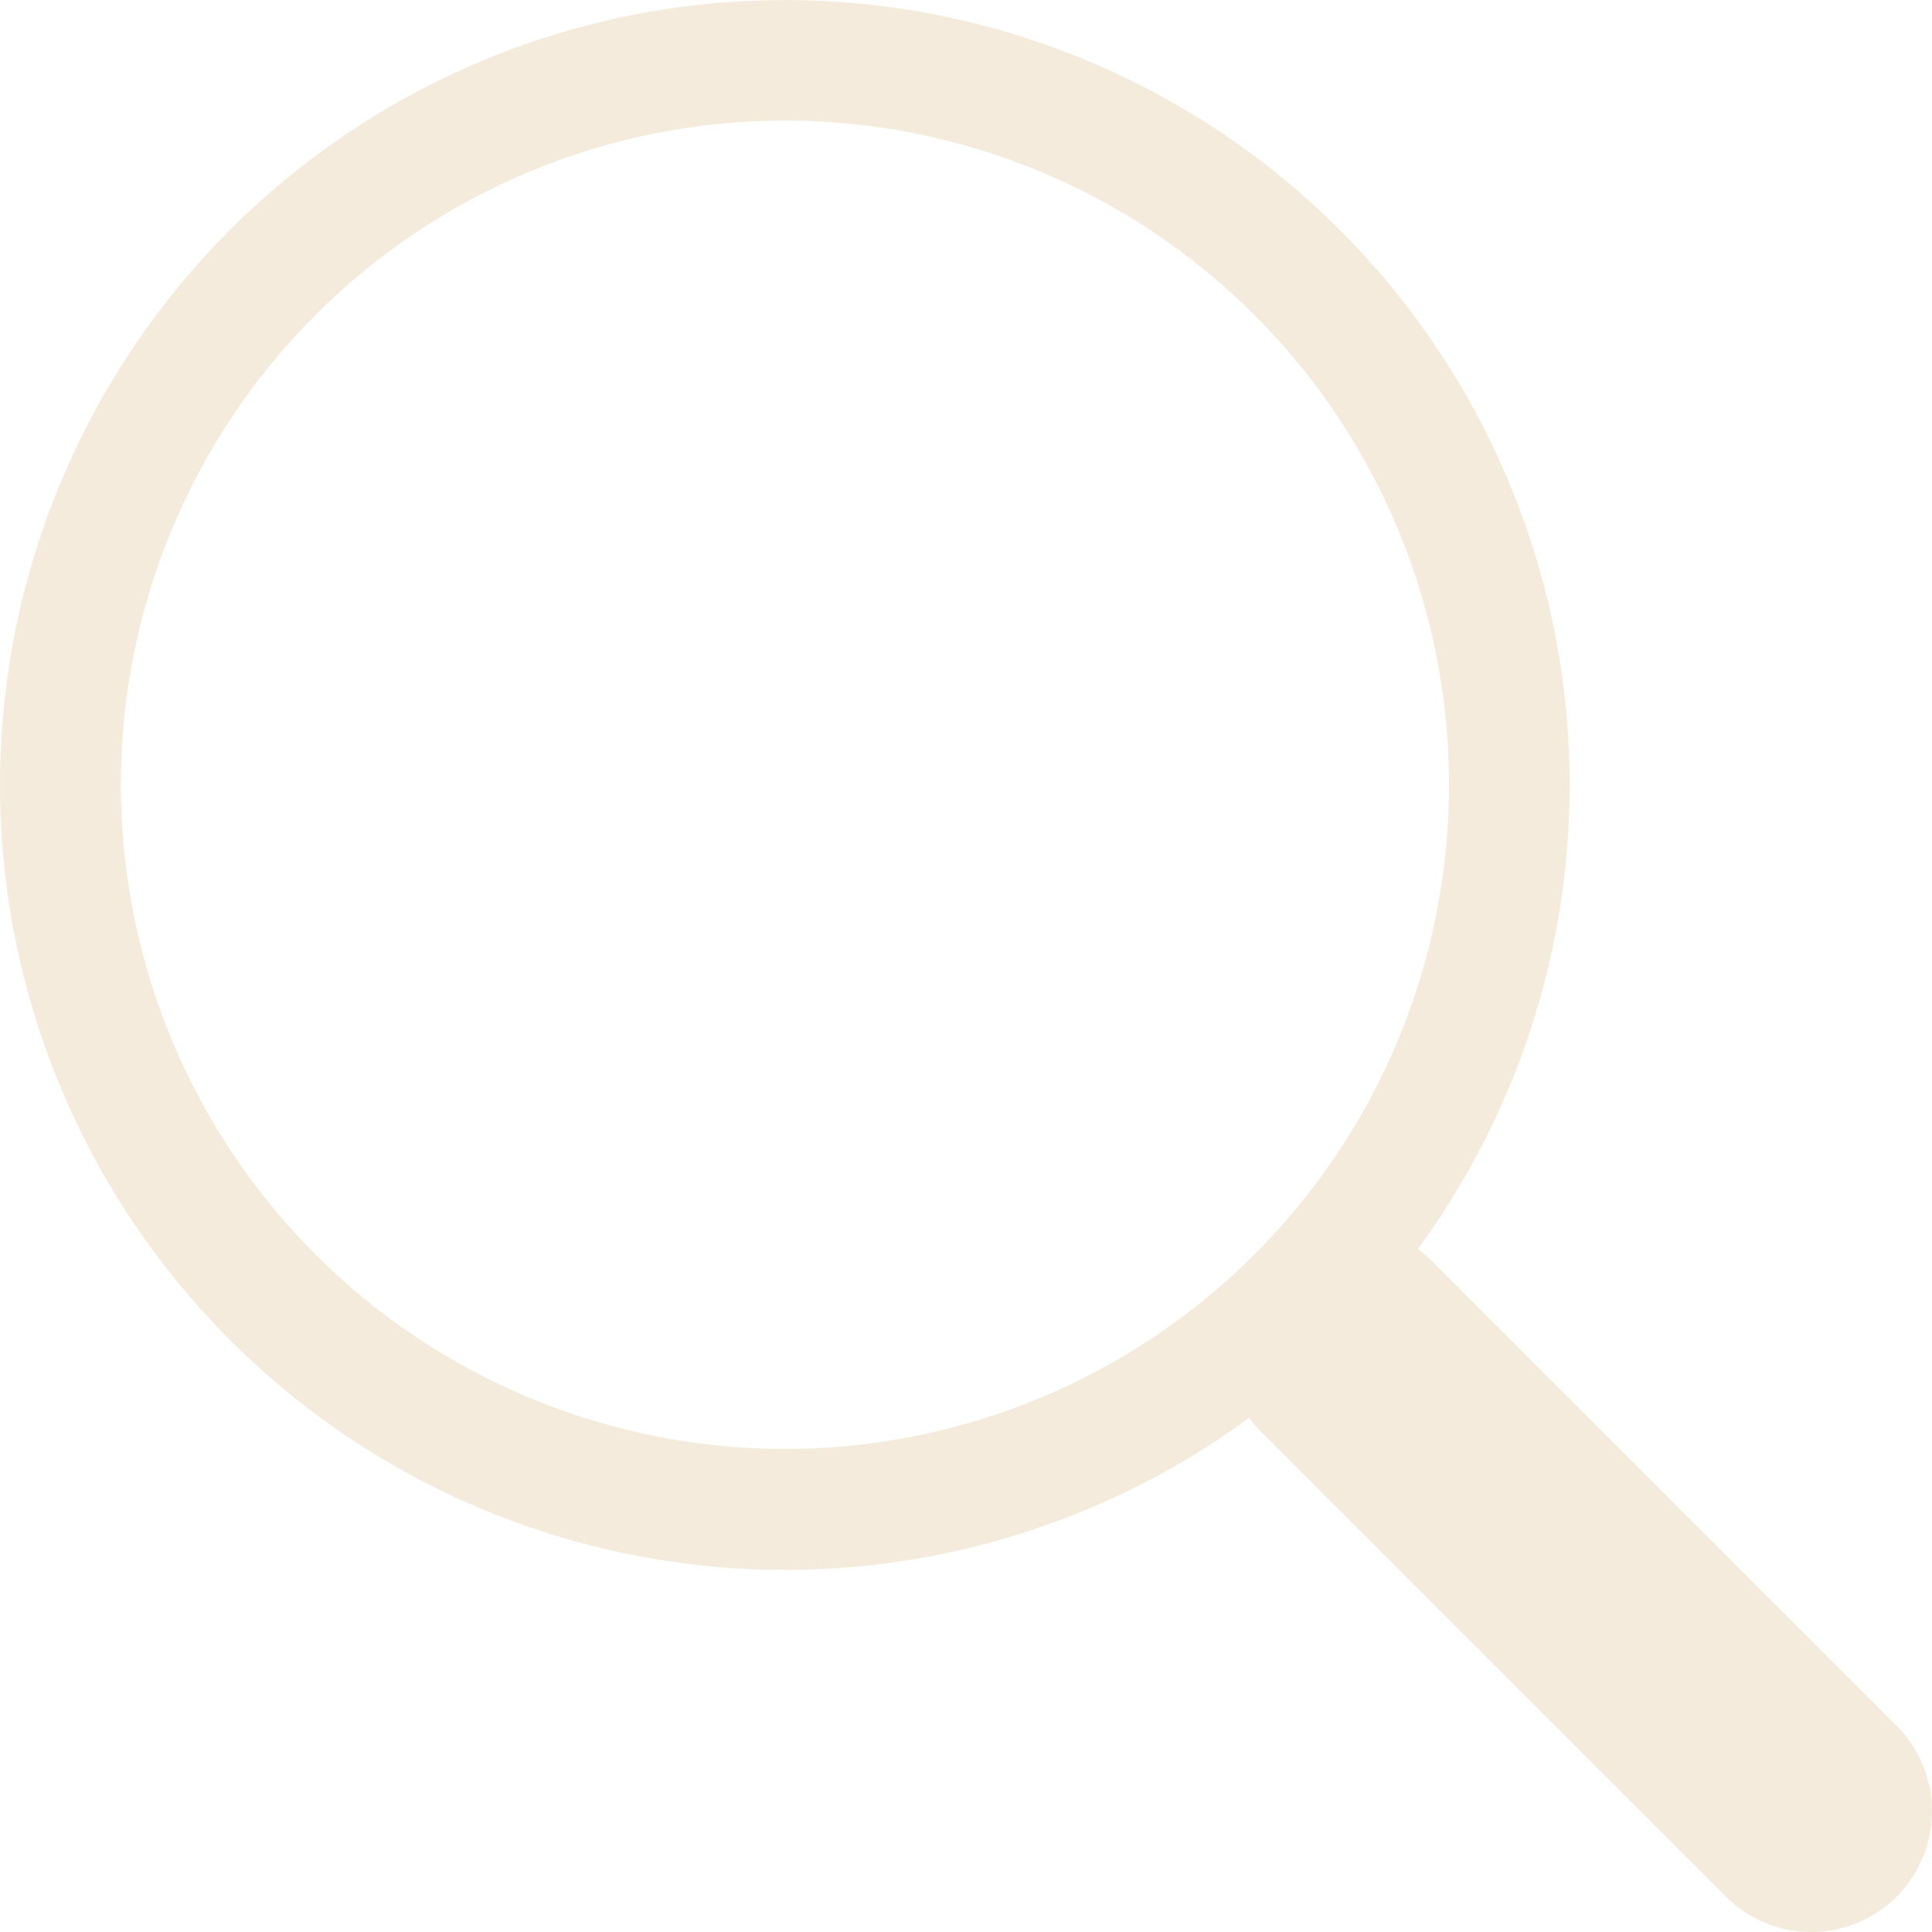
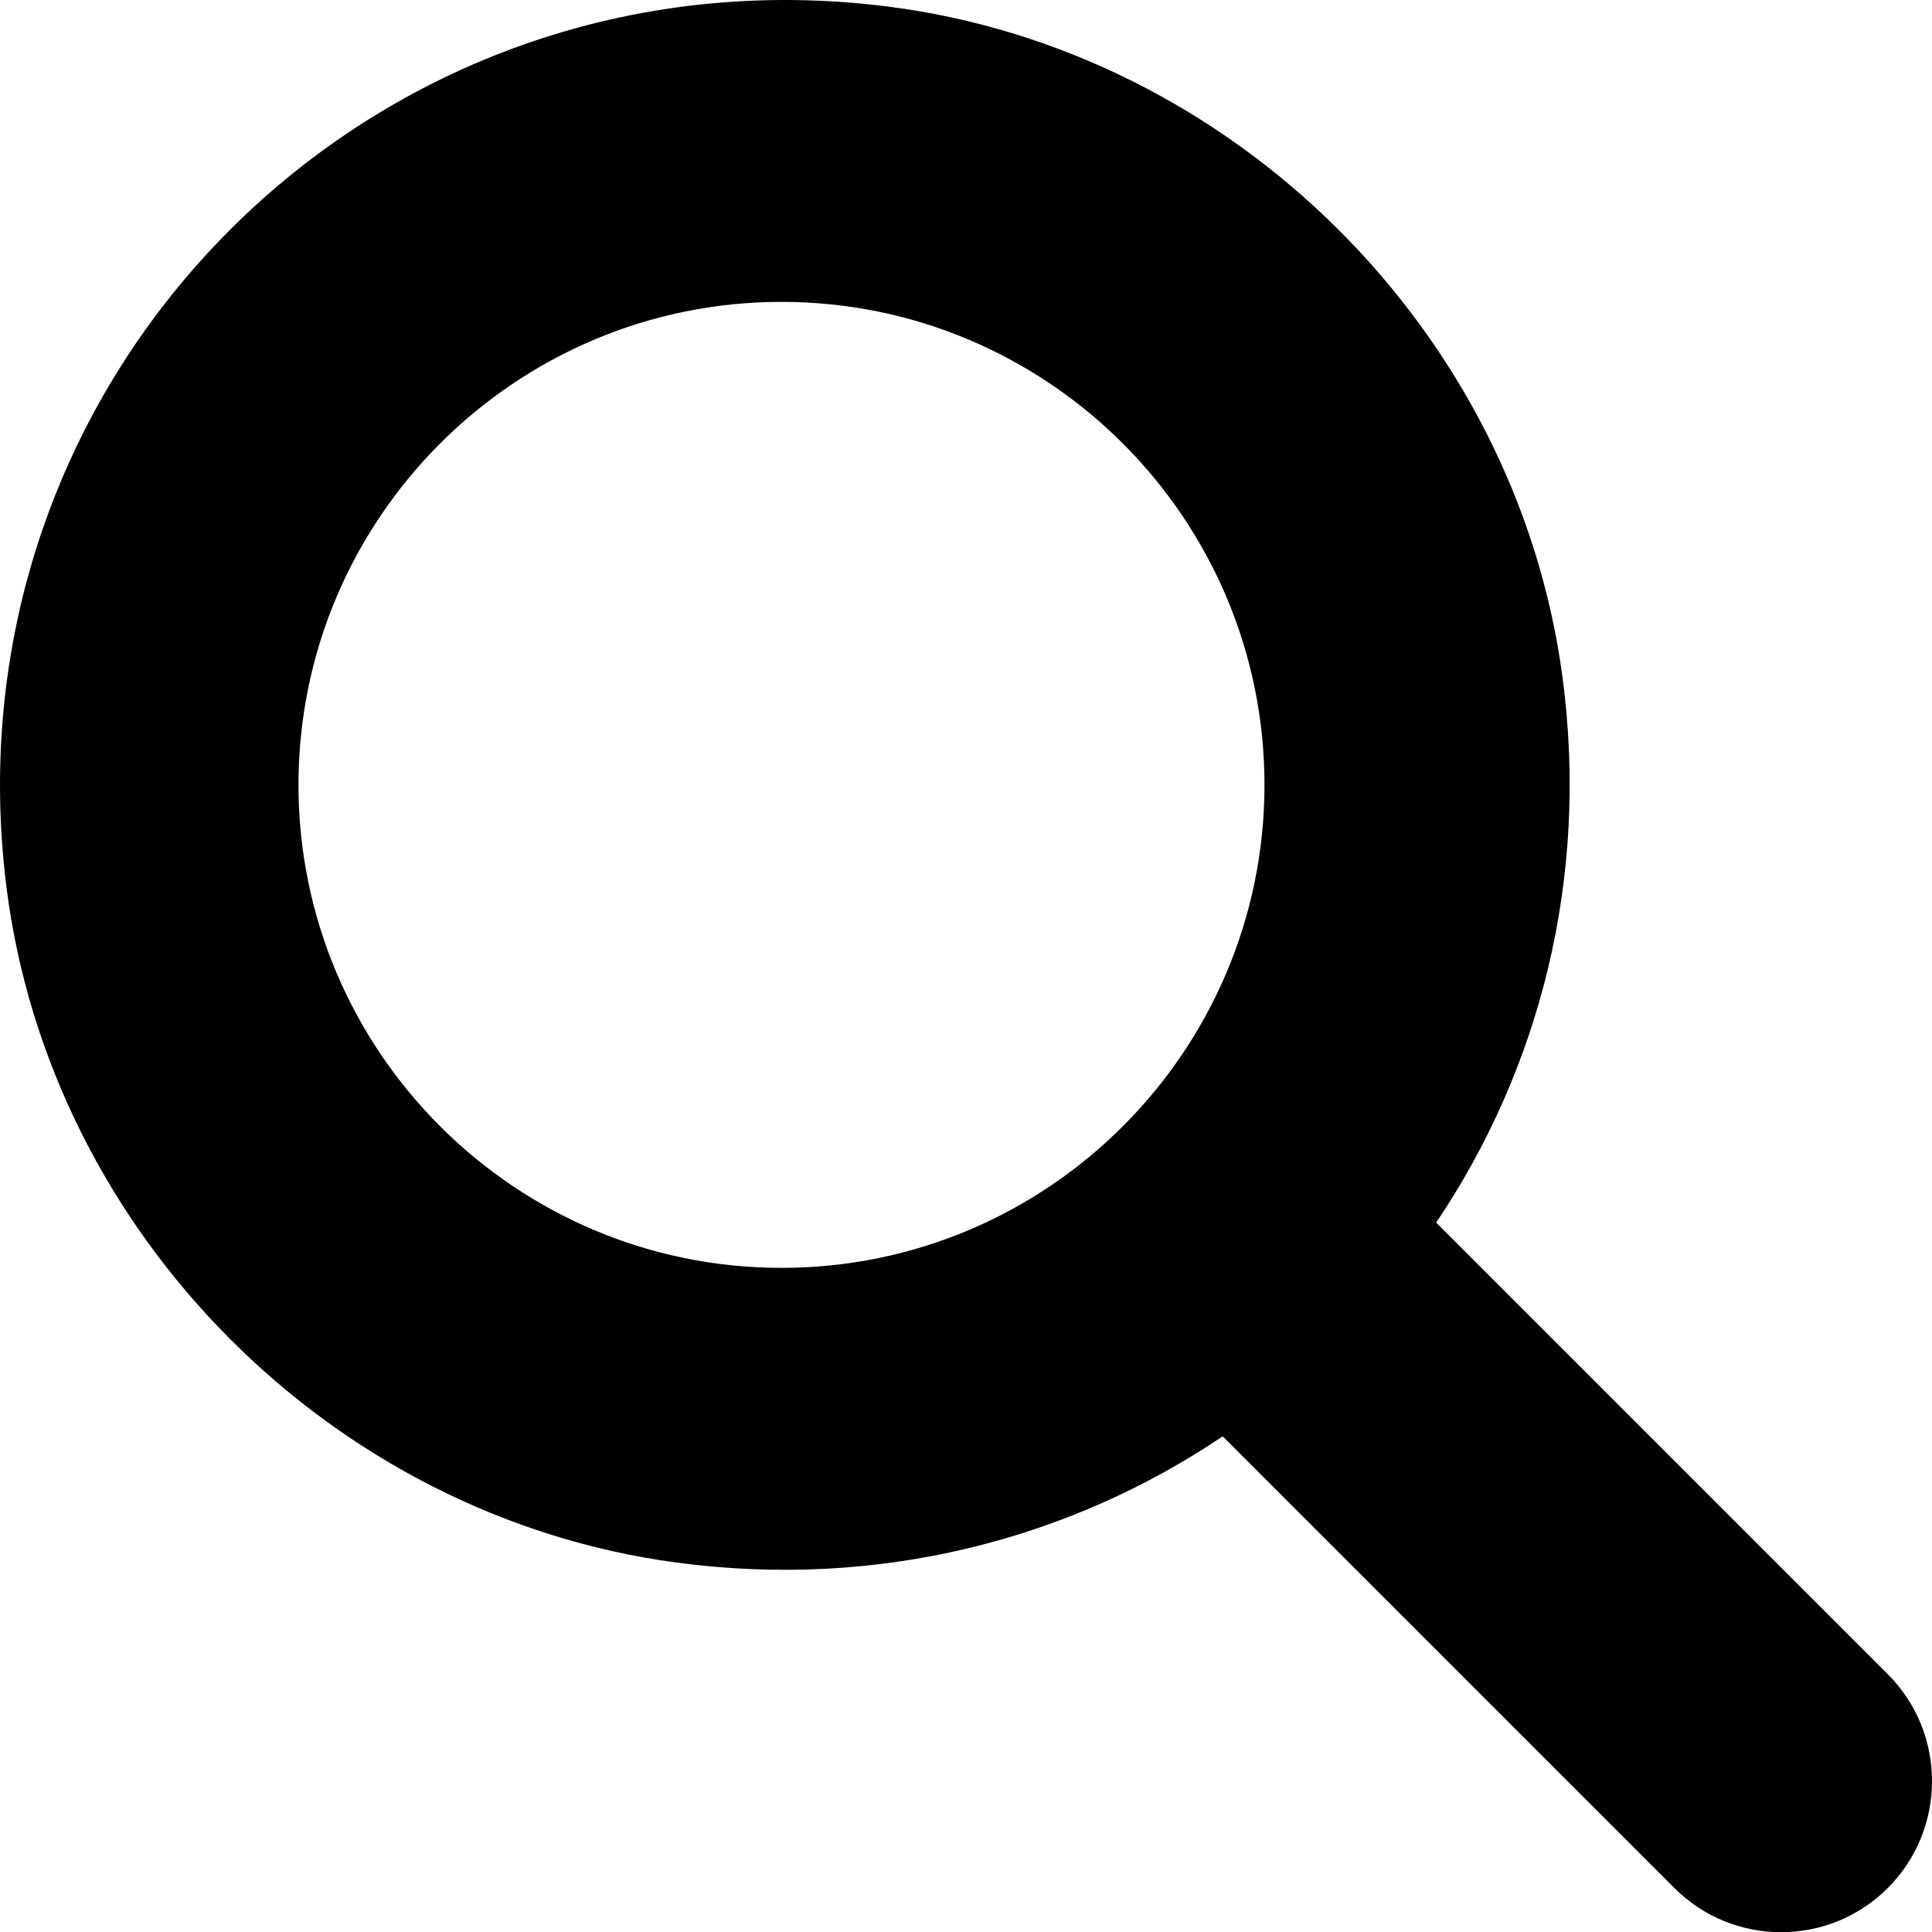
- <svg xmlns="http://www.w3.org/2000/svg" width="35" height="35" viewBox="0 0 35 35" fill="none">
-   <path d="M25.687 22.626C27.805 19.735 28.753 16.151 28.343 12.591C27.932 9.031 26.193 5.757 23.472 3.424C20.752 1.092 17.251 -0.127 13.671 0.011C10.09 0.149 6.694 1.634 4.161 4.169C1.628 6.704 0.146 10.102 0.01 13.683C-0.125 17.264 1.096 20.764 3.431 23.483C5.765 26.203 9.039 27.94 12.599 28.348C16.159 28.756 19.742 27.805 22.631 25.684H22.629C22.694 25.772 22.764 25.855 22.843 25.936L31.265 34.359C31.675 34.769 32.231 35 32.811 35C33.392 35 33.948 34.77 34.359 34.36C34.769 33.949 35 33.393 35 32.813C35 32.232 34.77 31.676 34.36 31.265L25.938 22.842C25.86 22.763 25.776 22.69 25.687 22.624V22.626ZM26.251 14.216C26.251 15.796 25.94 17.361 25.335 18.821C24.731 20.281 23.844 21.607 22.727 22.724C21.61 23.842 20.284 24.728 18.824 25.333C17.364 25.937 15.8 26.249 14.22 26.249C12.64 26.249 11.076 25.937 9.616 25.333C8.157 24.728 6.83 23.842 5.713 22.724C4.596 21.607 3.71 20.281 3.105 18.821C2.501 17.361 2.189 15.796 2.189 14.216C2.189 11.025 3.457 7.964 5.713 5.708C7.969 3.451 11.029 2.184 14.22 2.184C17.411 2.184 20.471 3.451 22.727 5.708C24.983 7.964 26.251 11.025 26.251 14.216Z" fill="#F4EBDC" />
+ <svg xmlns="http://www.w3.org/2000/svg" viewBox="0 0 512 512">
+   <path d="M500.3 443.7l-119.7-119.7c27.22-40.41 40.65-90.9 33.46-144.7C401.8 87.79 326.8 13.32 235.2 1.723C99.01-15.51-15.51 99.01 1.724 235.2c11.6 91.64 86.08 166.7 177.6 178.9c53.8 7.189 104.3-6.236 144.7-33.46l119.7 119.7c15.62 15.62 40.95 15.62 56.57 0C515.9 484.7 515.9 459.3 500.3 443.7zM79.1 208c0-70.58 57.42-128 128-128s128 57.42 128 128c0 70.58-57.42 128-128 128S79.1 278.6 79.1 208z" />
</svg>
